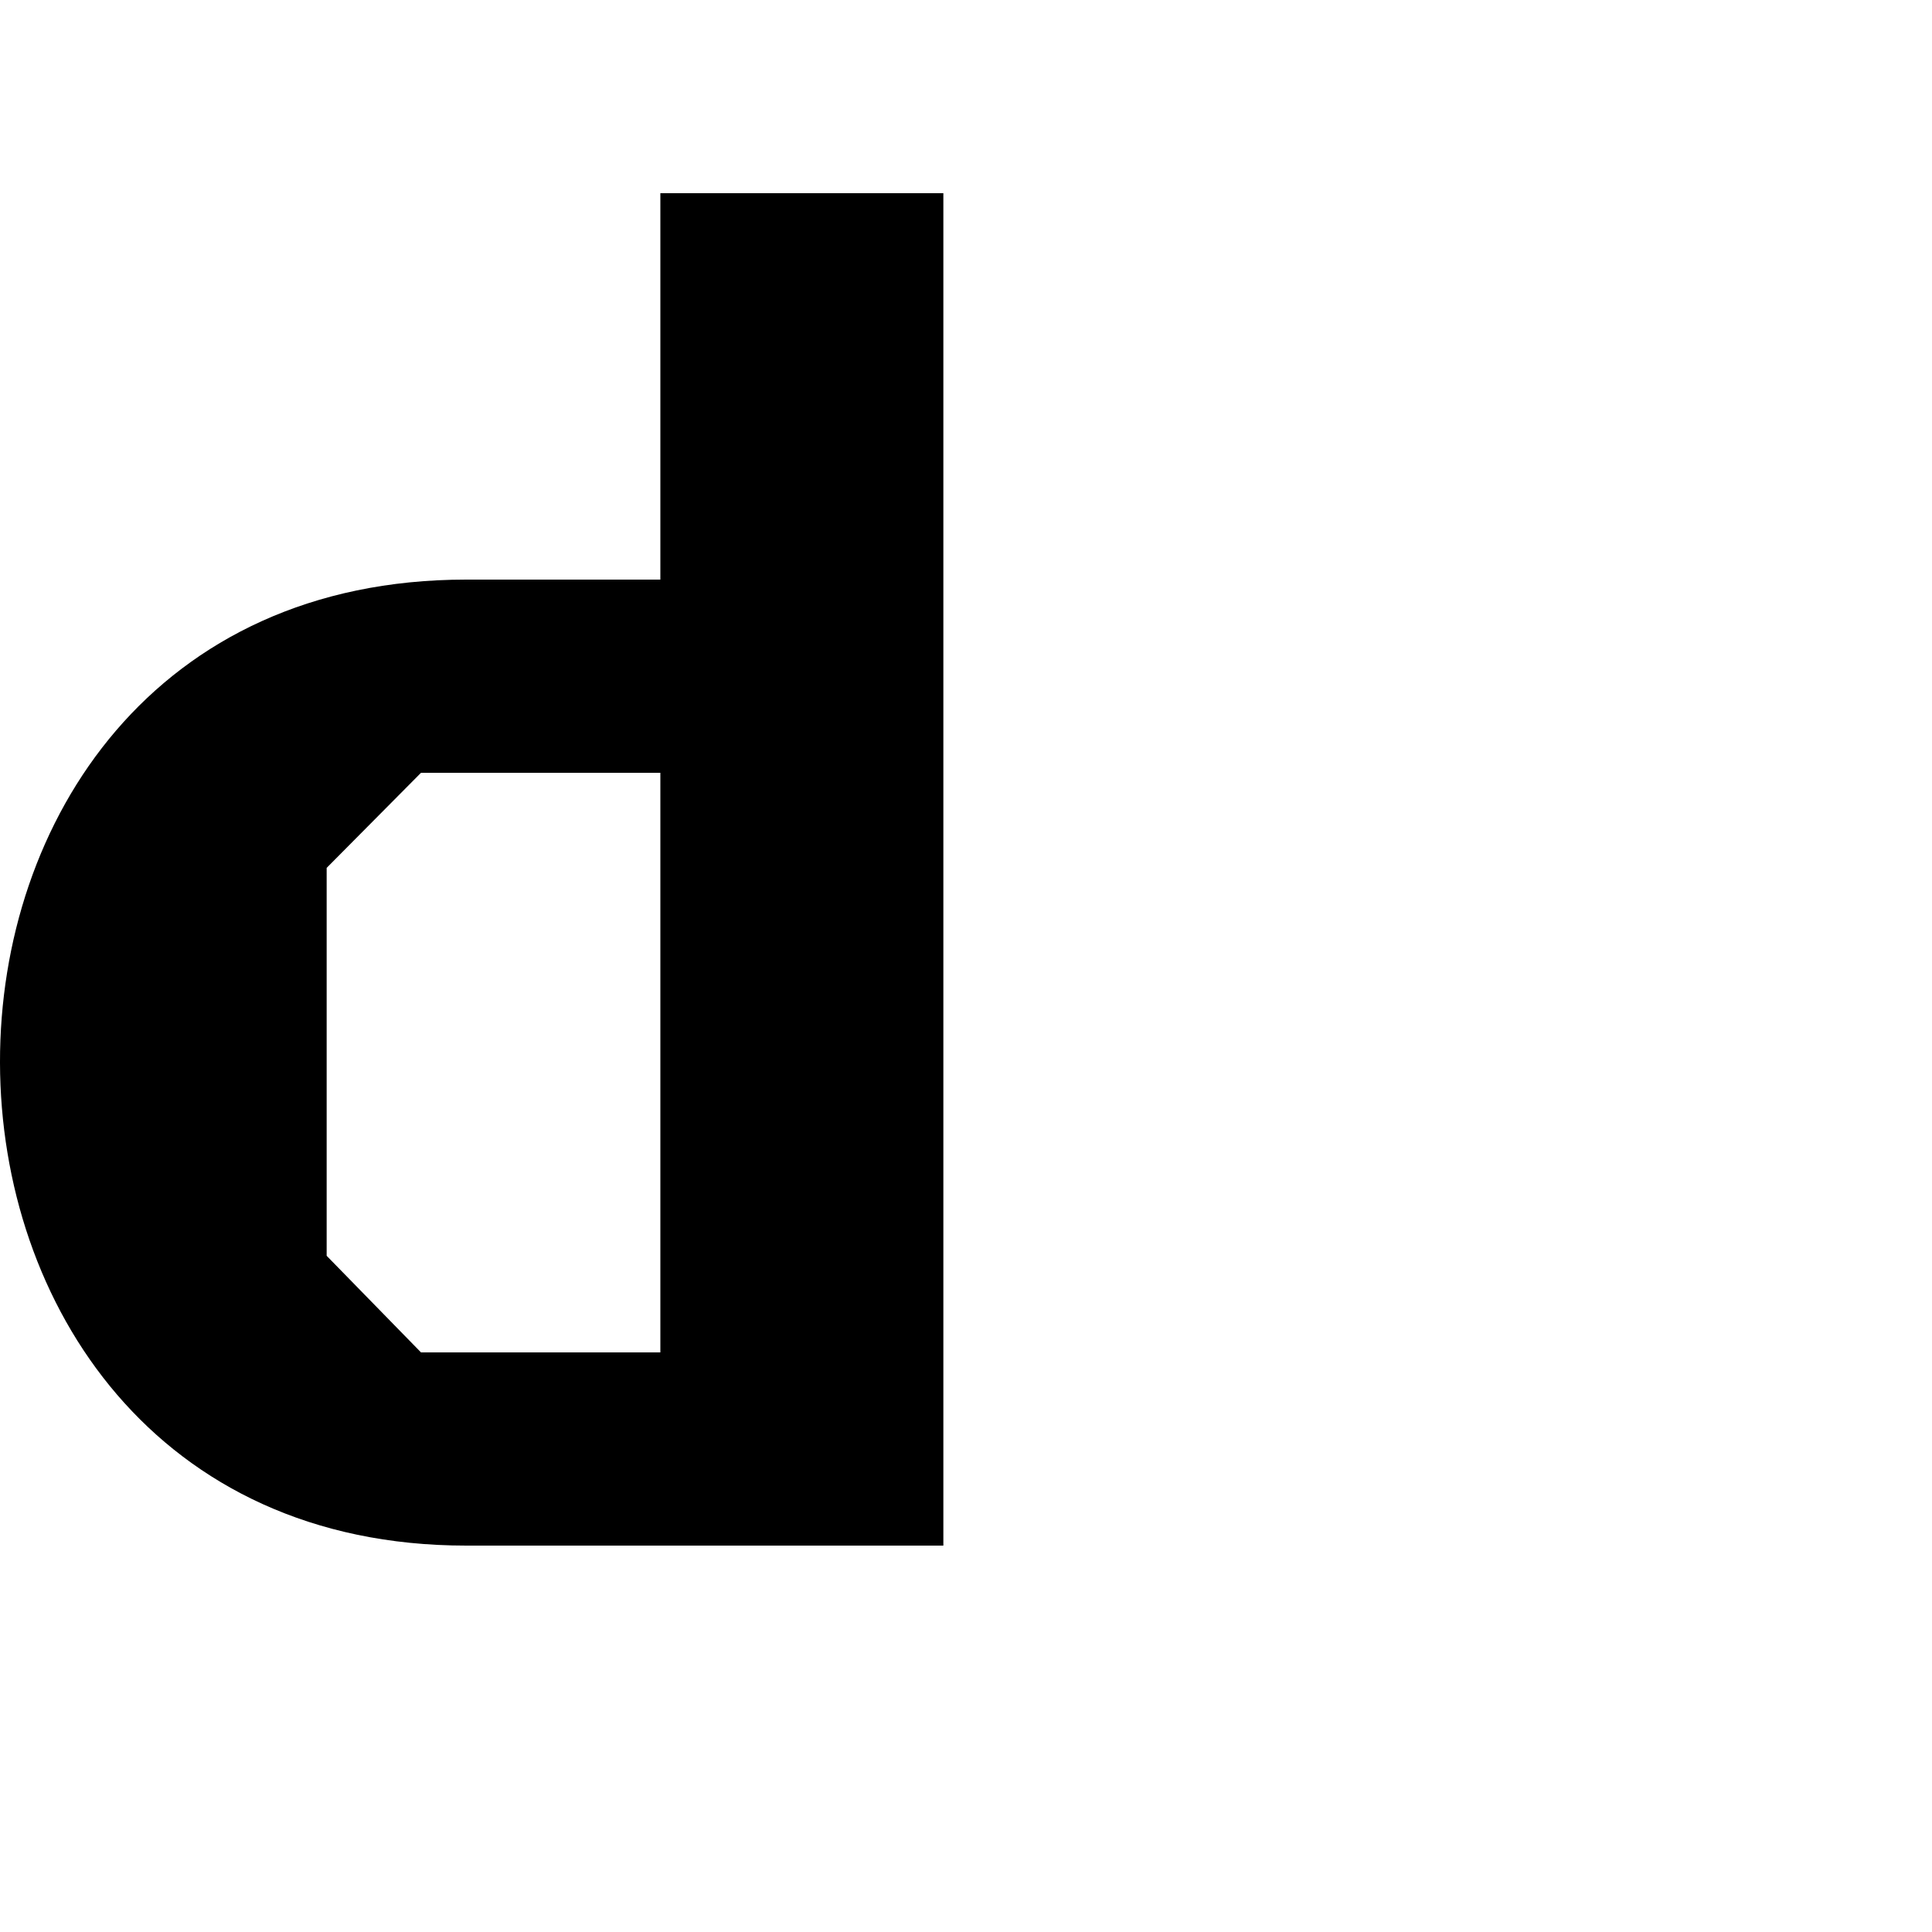
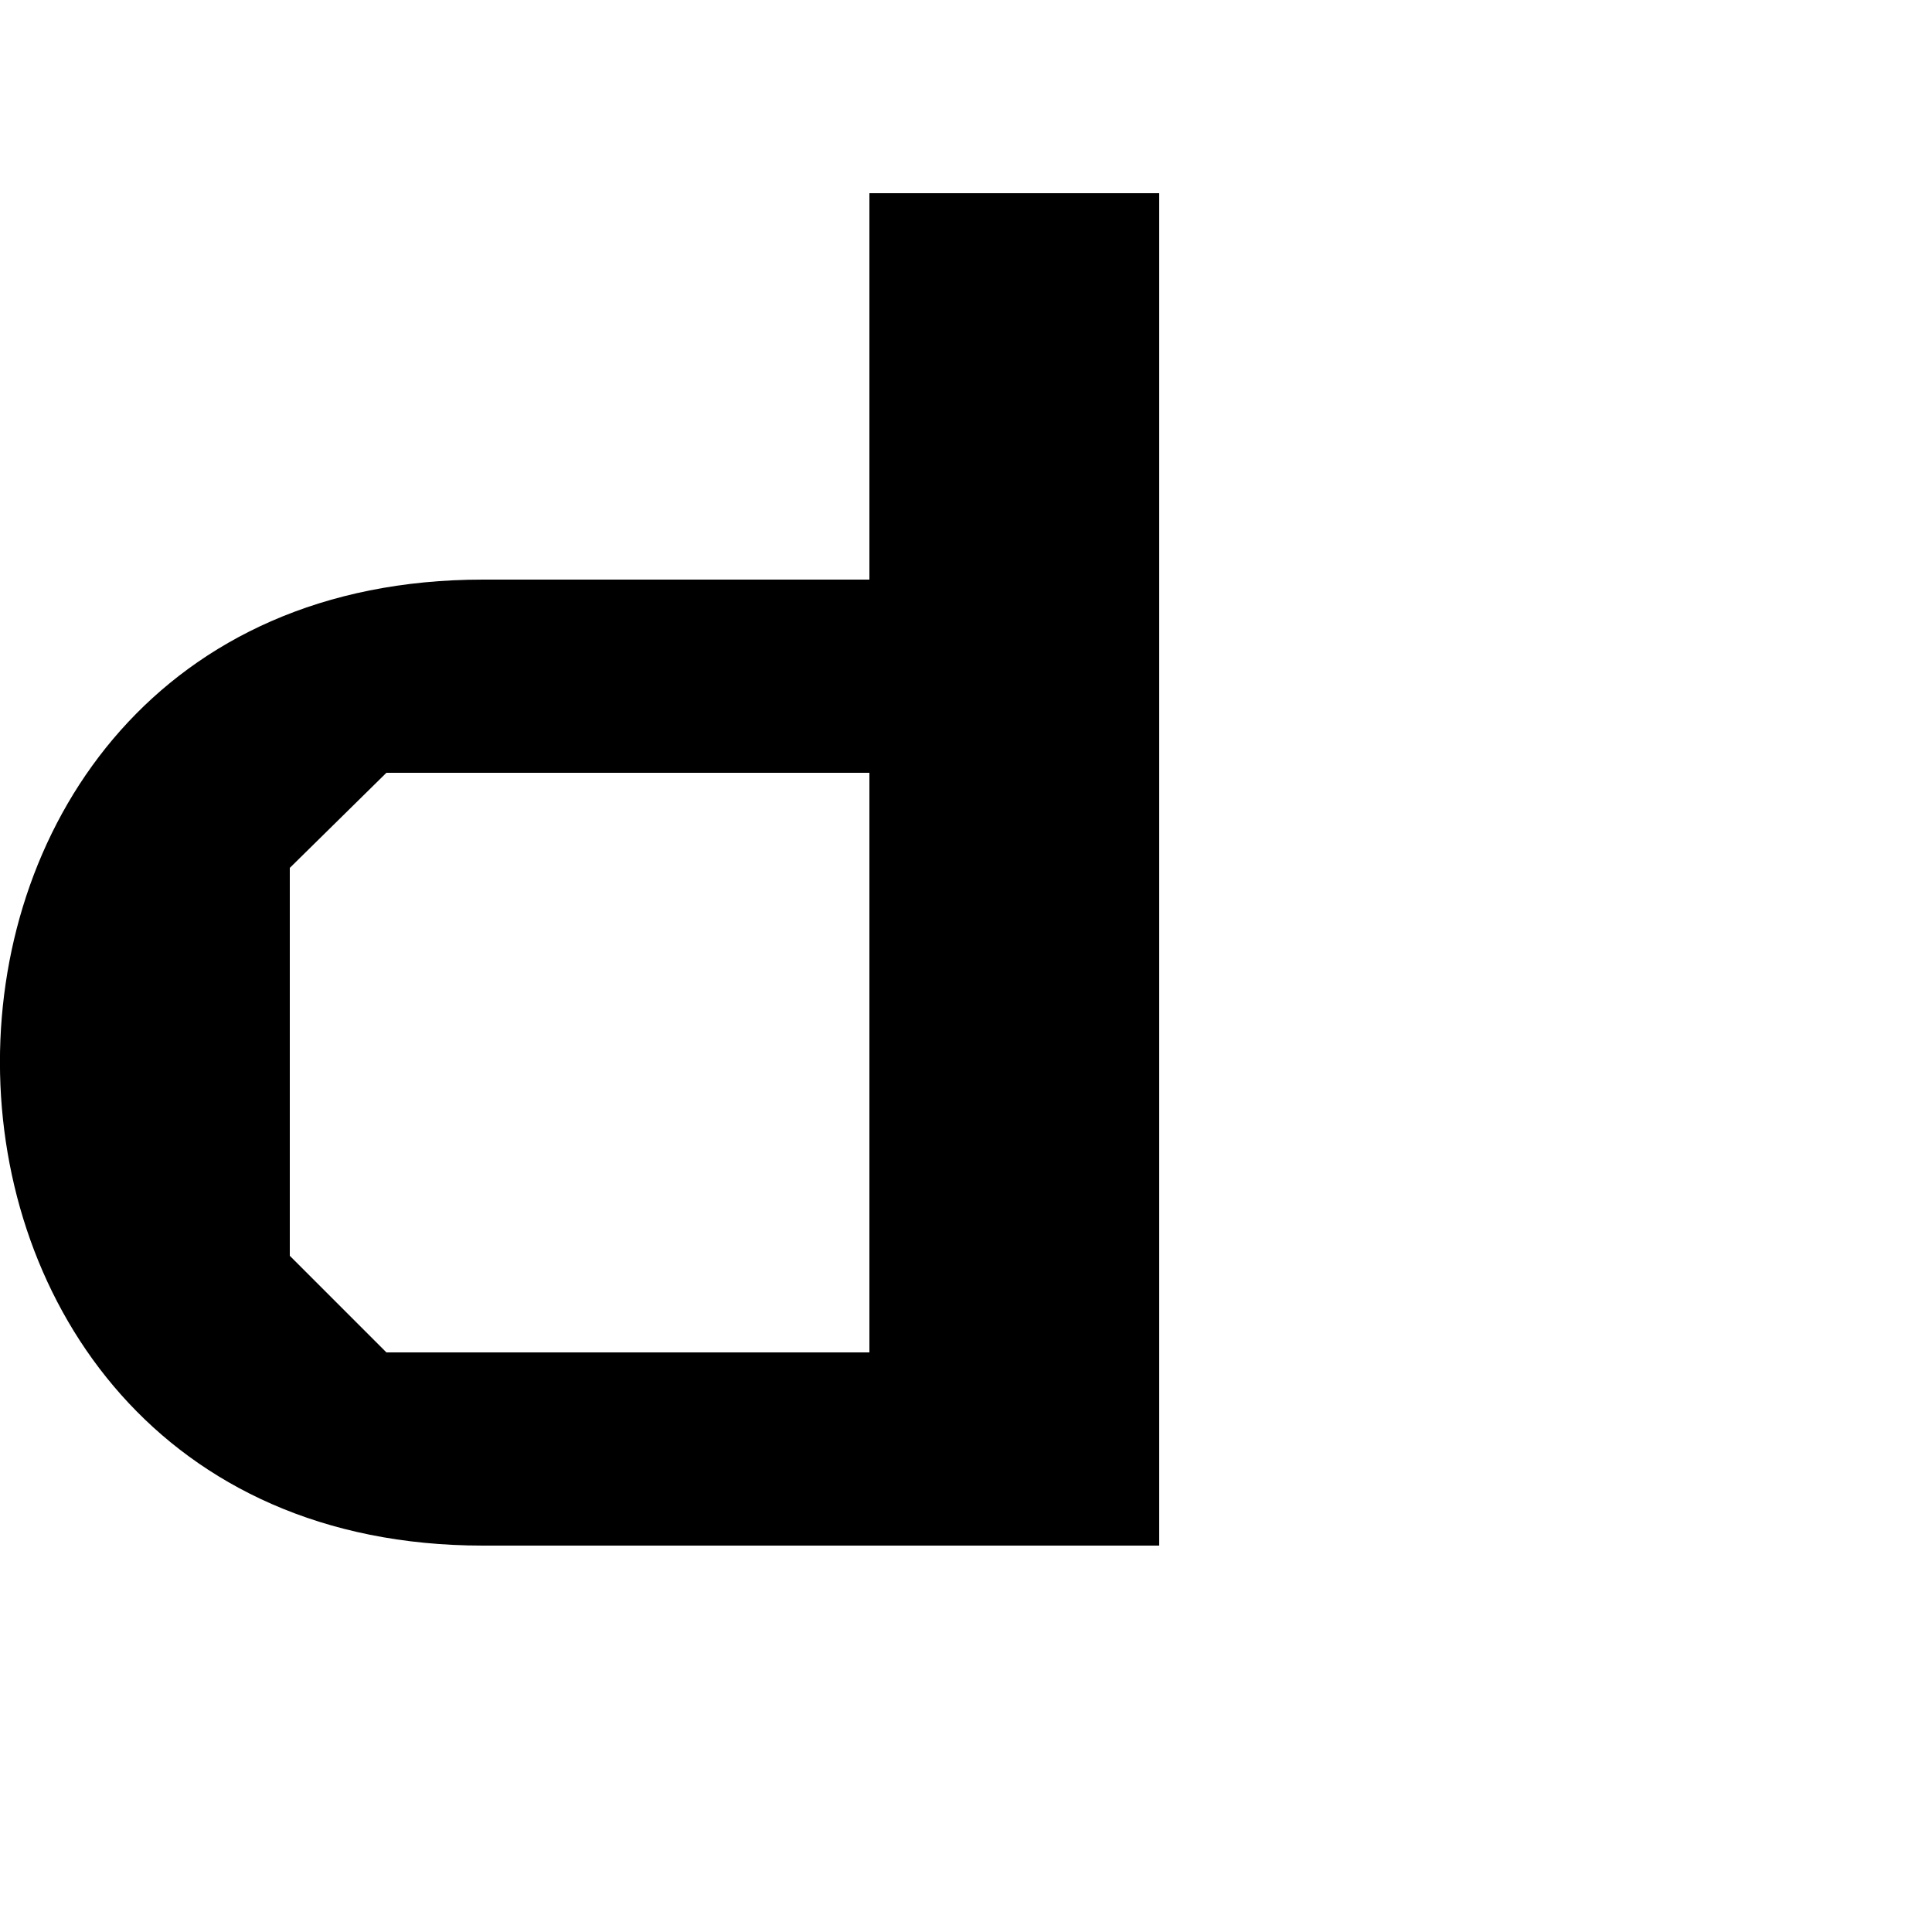
<svg xmlns="http://www.w3.org/2000/svg" height="1024" width="1024" version="1.1" id="svg4375" viewBox="0 0 1024 1024" xml:space="preserve">
  <defs id="defs4">
    <linearGradient id="linearGradient8000">
      <stop style="stop-color:#000000;stop-opacity:1;" offset="0" id="stop7998" />
    </linearGradient>
    <clipPath clipPathUnits="userSpaceOnUse" id="clipPath6029">
      <g id="use6031" />
    </clipPath>
  </defs>
  <g id="layer1" style="display:inline">
-     <path id="path21401" style="display:inline;fill:#000000" d="M 350,716.8 V 409.6 H 223.134 l -50,50.4 v 205.6 l 50,51.2 H 350 m 0,-614.4 H 500 V 819.2 H 247.134 c -328.569,0 -330.455,-512 0,-512 L 350,307.2 Z" />
+     <path id="path1317" style="fill:#000000" d="m 460.8,409.6 h -256 l -51.2,50.4 0,205.6 51.2,51.2 256,0 z m 0,-307.2 H 614.4 V 819.2 H 256 c -340.834,0 -341.91,-512 0,-512 h 204.8 z" />
  </g>
</svg>
